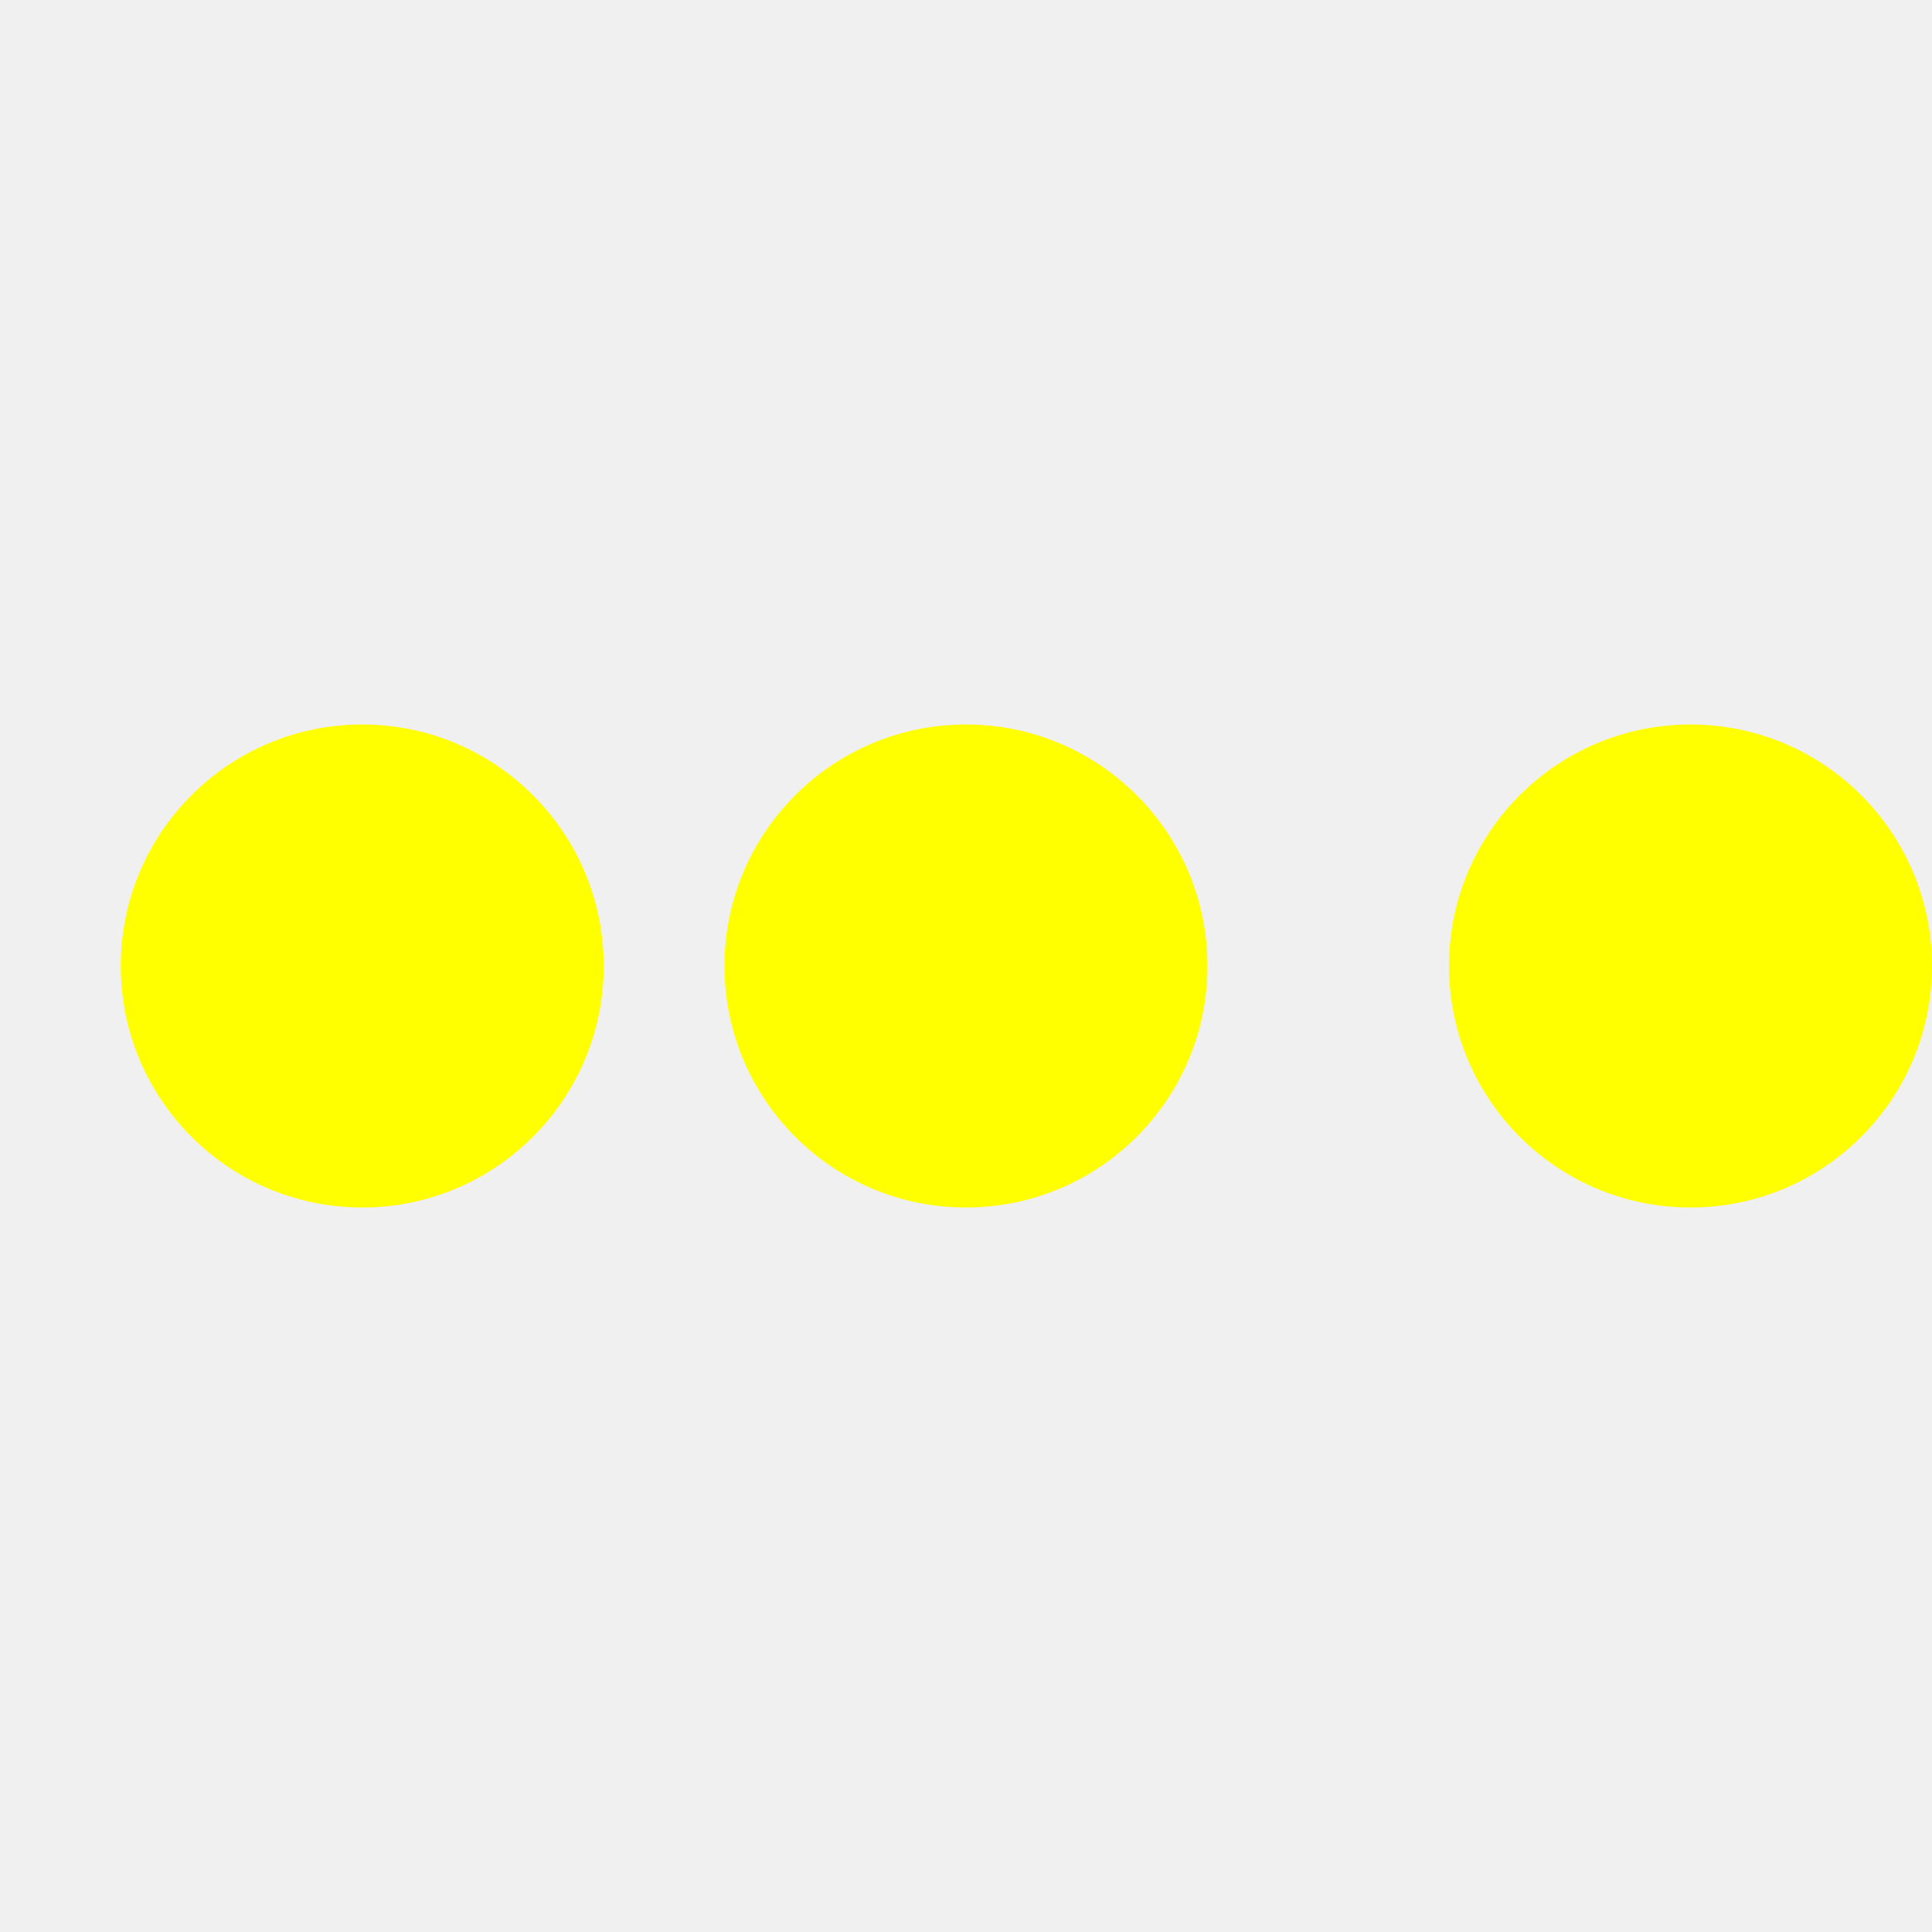
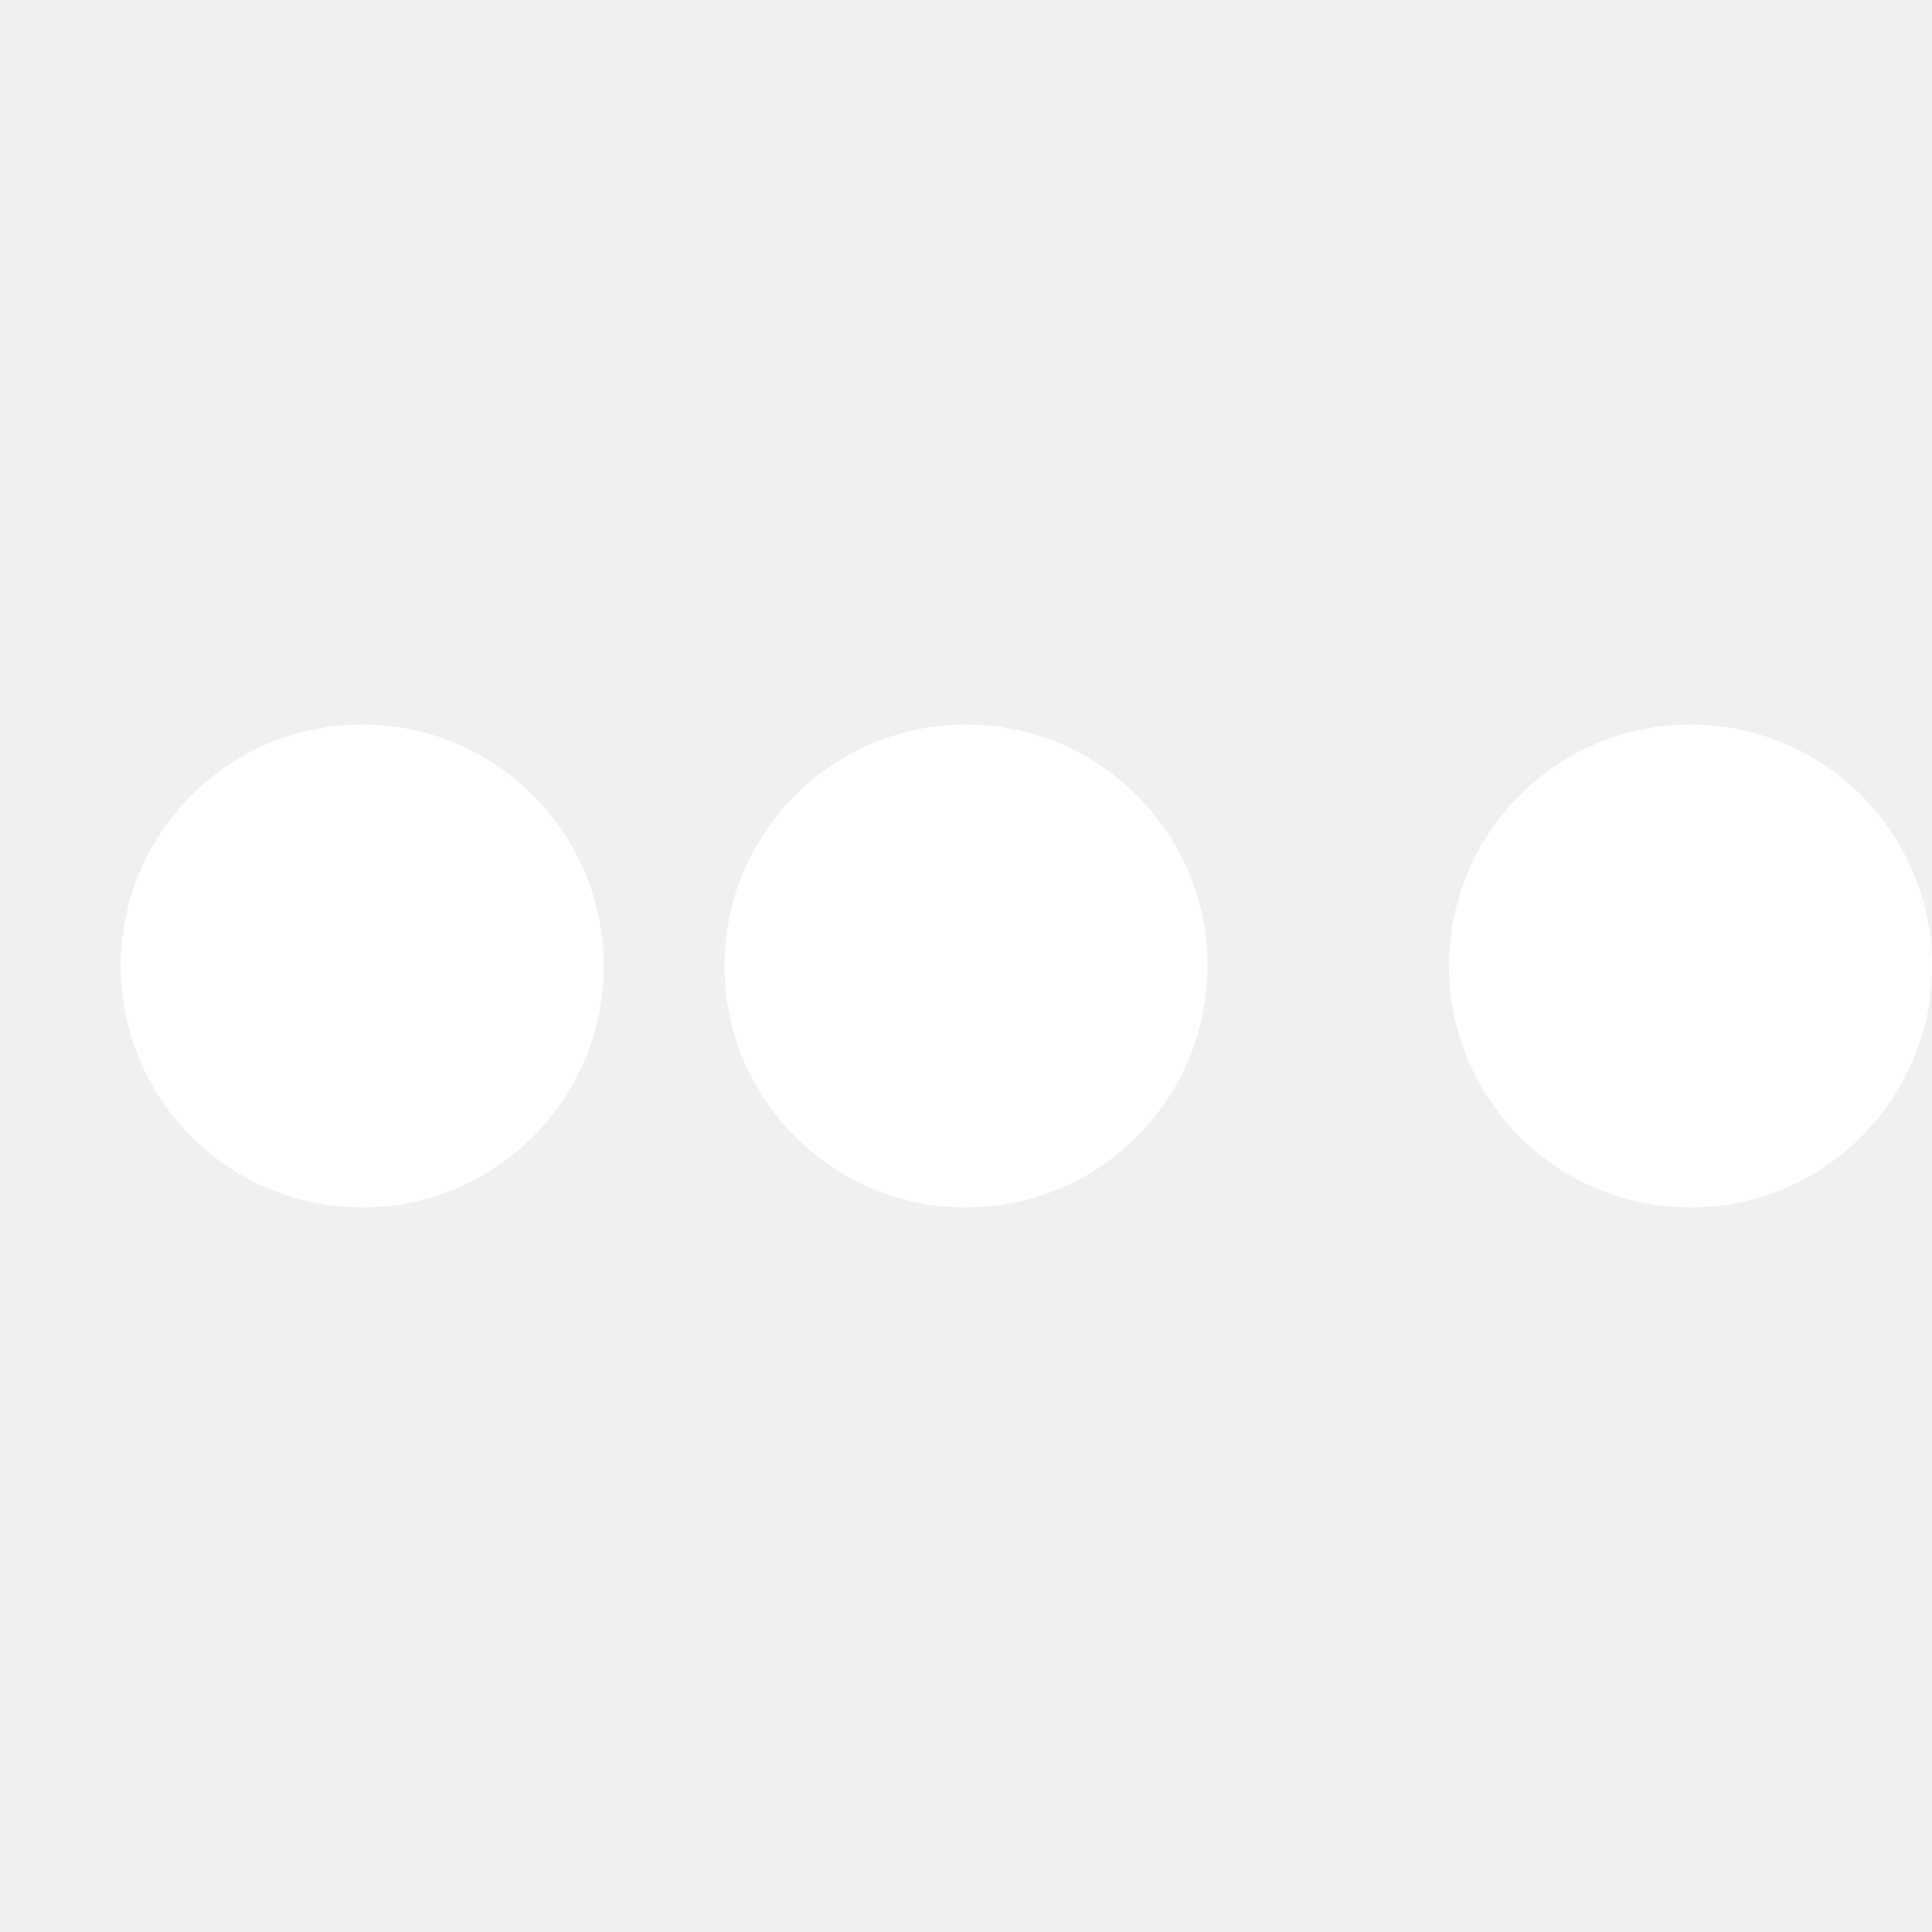
- <svg xmlns="http://www.w3.org/2000/svg" class="icon-loading" viewBox="0 0 32 32" width="32" height="32" fill="yellow">
+ <svg xmlns="http://www.w3.org/2000/svg" class="icon-loading" viewBox="0 0 32 32" width="32" height="32" fill="white">
  <path transform="translate(-8 0)" d="M4 12 A4 4 0 0 0 4 20 A4 4 0 0 0 4 12">
    <animateTransform attributeName="transform" type="translate" values="-8 0; 2 0; 2 0;" dur="0.8s" repeatCount="indefinite" begin="0" keytimes="0;.25;1" keySplines="0.2 0.2 0.4 0.8;0.2 0.6 0.4 0.8" calcMode="spline" />
  </path>
  <path transform="translate(2 0)" d="M4 12 A4 4 0 0 0 4 20 A4 4 0 0 0 4 12">
    <animateTransform attributeName="transform" type="translate" values="2 0; 12 0; 12 0;" dur="0.8s" repeatCount="indefinite" begin="0" keytimes="0;.35;1" keySplines="0.2 0.2 0.4 0.8;0.2 0.6 0.4 0.8" calcMode="spline" />
  </path>
  <path transform="translate(12 0)" d="M4 12 A4 4 0 0 0 4 20 A4 4 0 0 0 4 12">
    <animateTransform attributeName="transform" type="translate" values="12 0; 22 0; 22 0;" dur="0.8s" repeatCount="indefinite" begin="0" keytimes="0;.45;1" keySplines="0.2 0.2 0.4 0.8;0.2 0.6 0.4 0.8" calcMode="spline" />
  </path>
  <path transform="translate(24 0)" d="M4 12 A4 4 0 0 0 4 20 A4 4 0 0 0 4 12">
    <animateTransform attributeName="transform" type="translate" values="22 0; 32 0; 32 0;" dur="0.8s" repeatCount="indefinite" begin="0" keytimes="0;.55;1" keySplines="0.2 0.2 0.4 0.8;0.2 0.6 0.4 0.8" calcMode="spline" />
  </path>
</svg>
